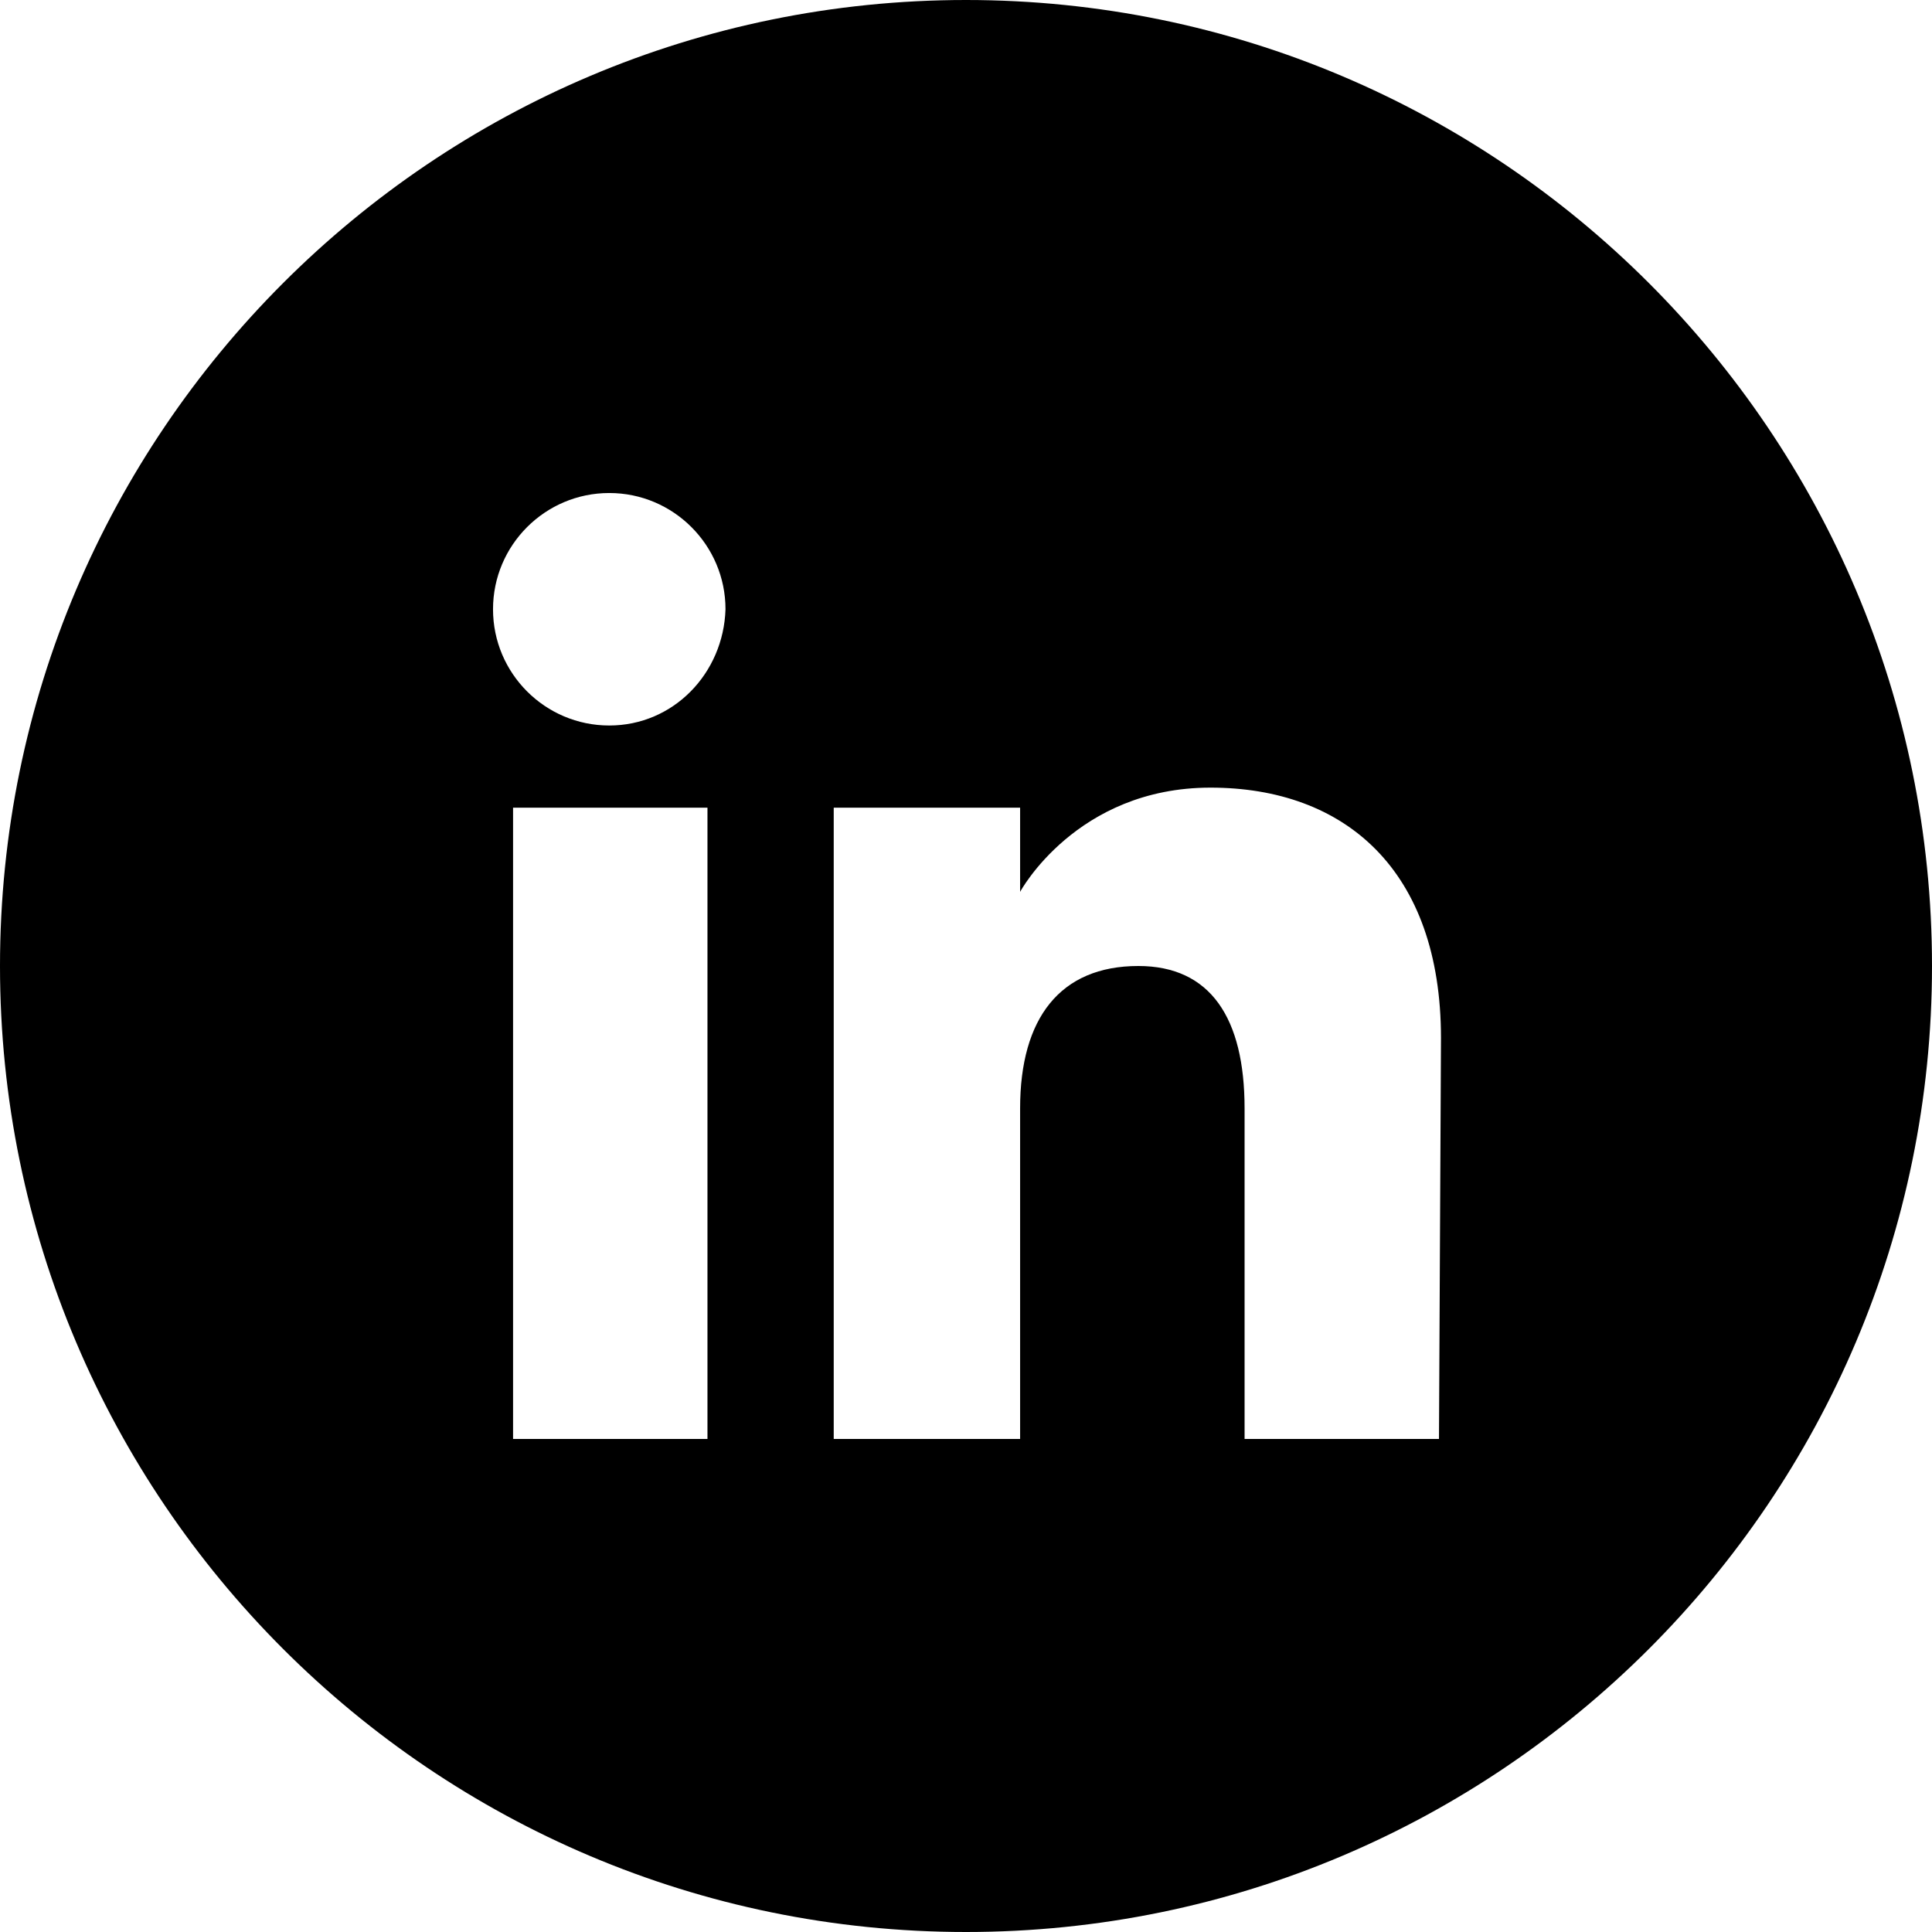
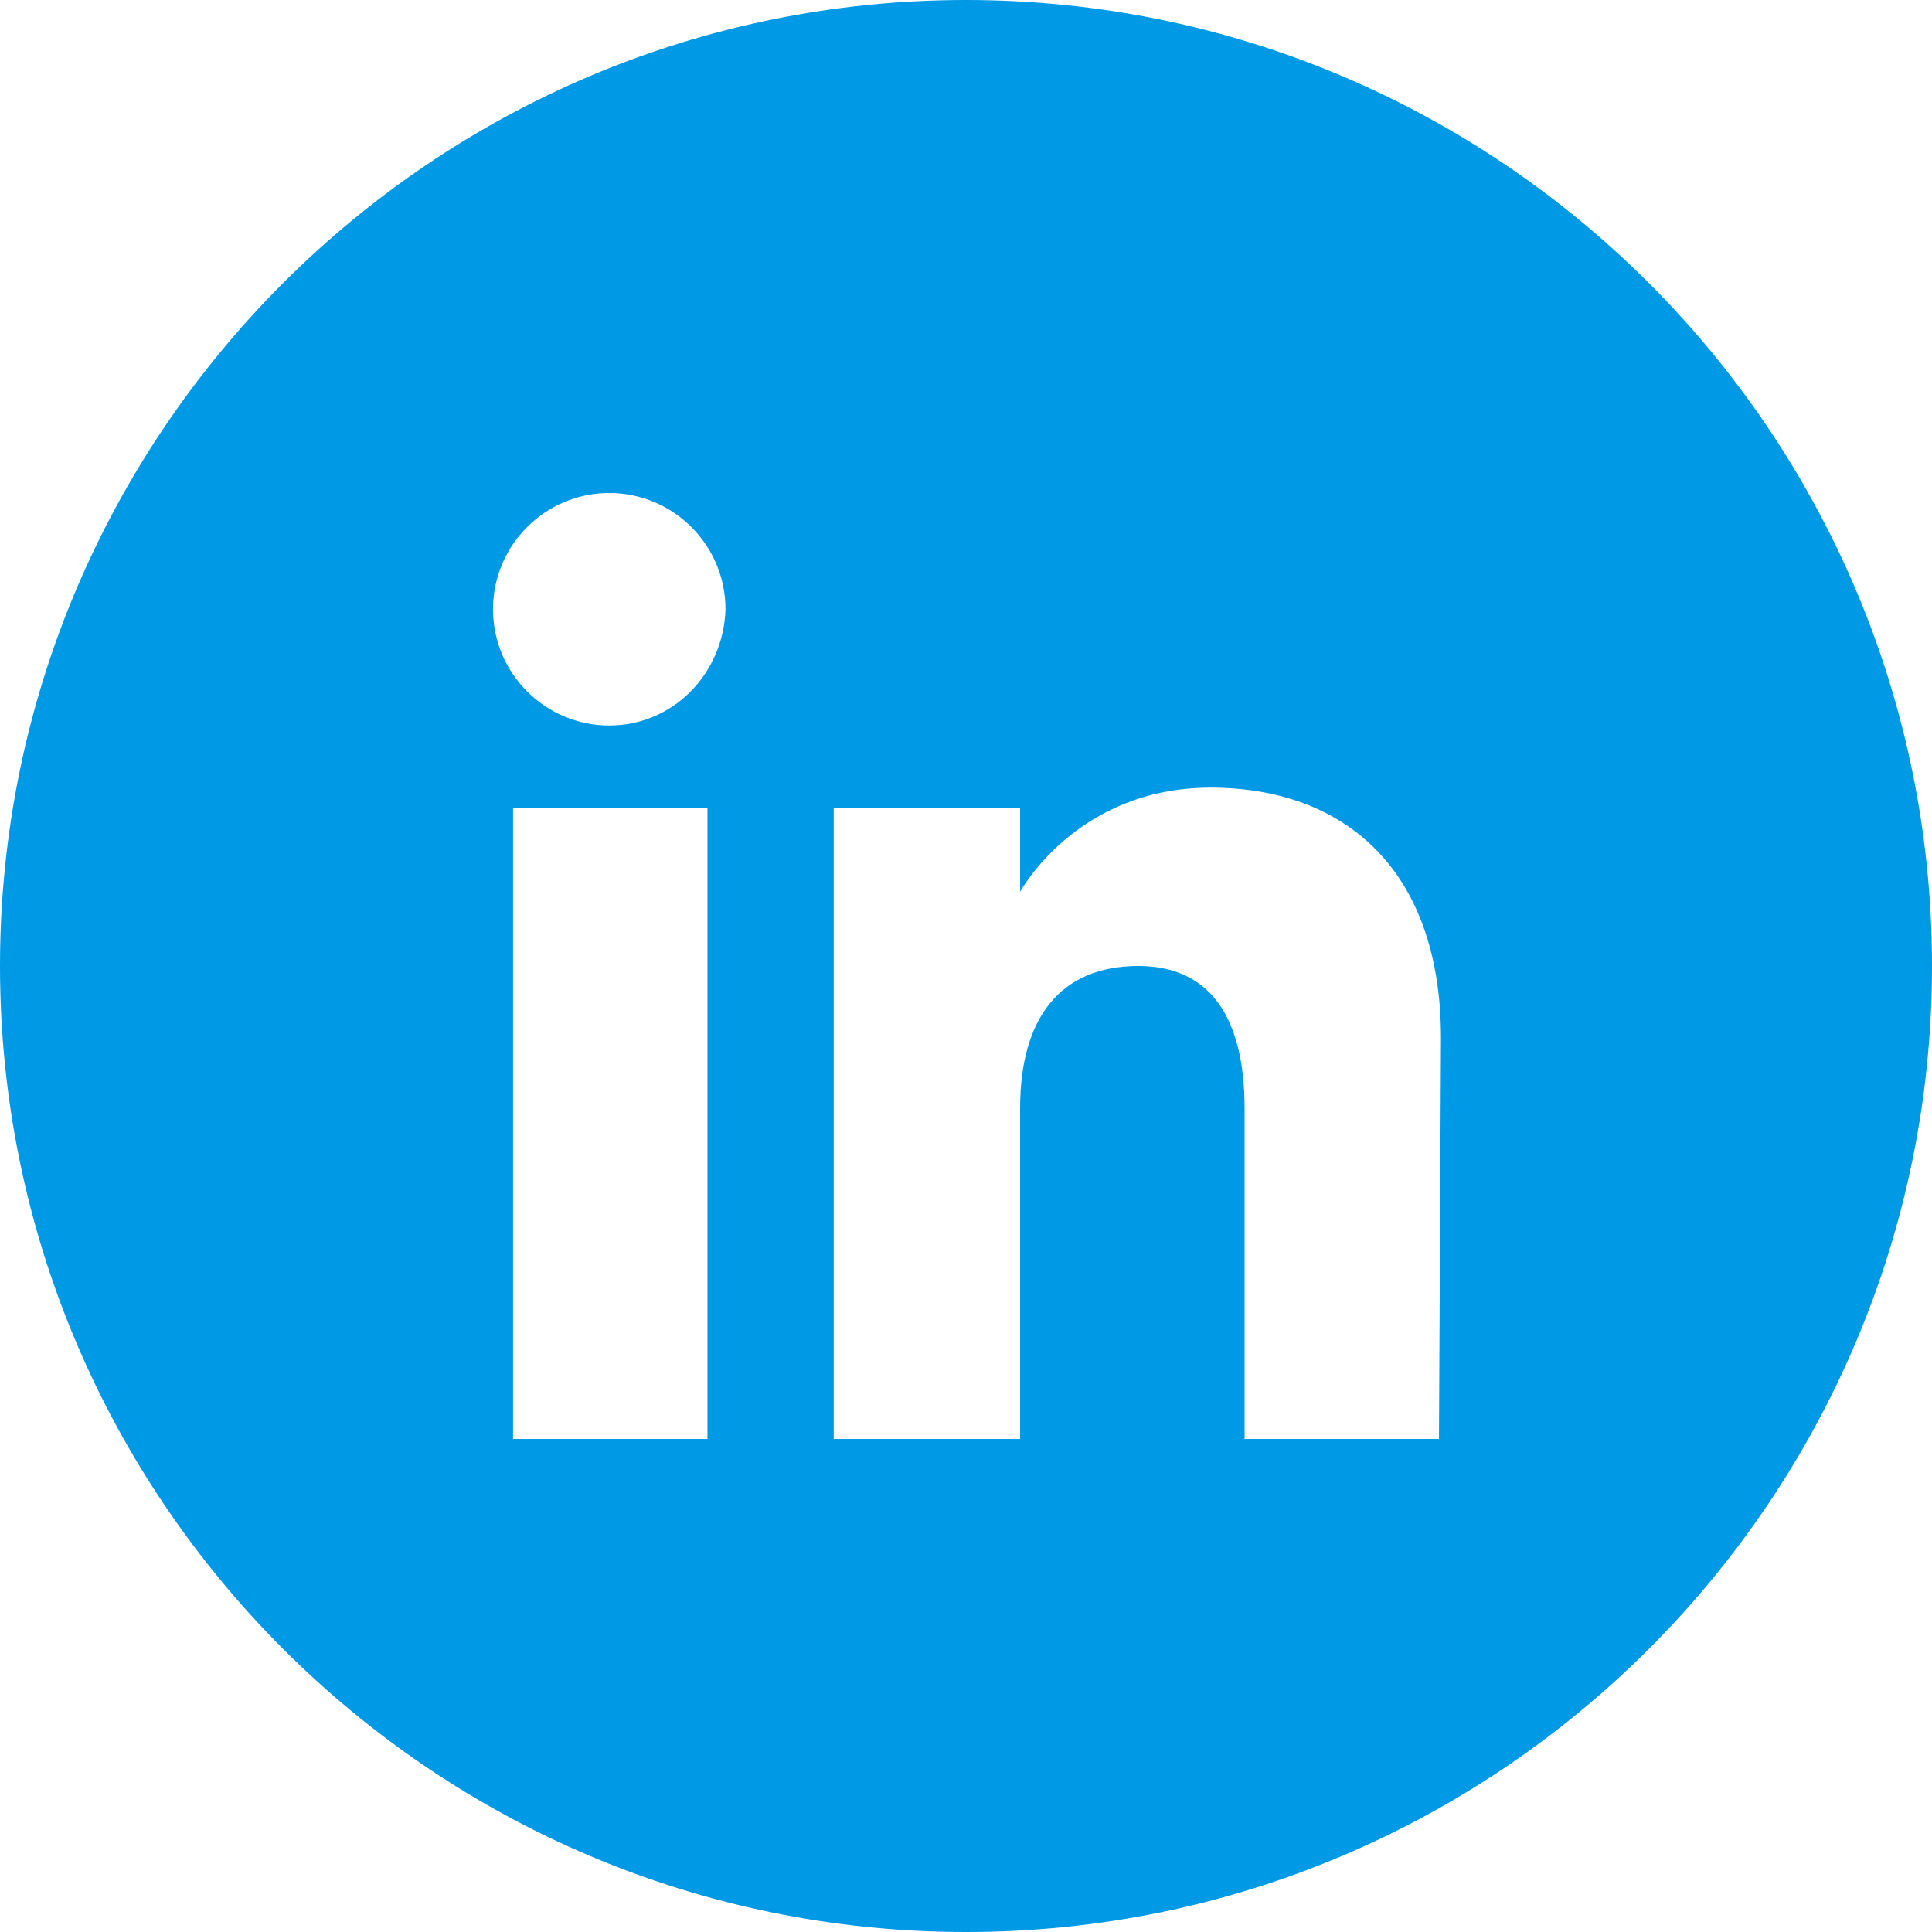
<svg xmlns="http://www.w3.org/2000/svg" version="1.1" id="Layer_1" x="0px" y="0px" viewBox="0 0 96.4 96.4" style="enable-background:new 0 0 96.4 96.4;" xml:space="preserve">
  <g>
    <polygon points="25.8,68.8 25.8,68.8 25.8,68.8 26.3,68.9  " />
  </g>
  <g>
-     <path style="fill-rule:evenodd;clip-rule:evenodd;" d="M48.2,0C21.6,0,0,21.6,0,48.2s21.6,48.2,48.2,48.2s48.2-21.6,48.2-48.2S74.8,0,48.2,0z M35.3,71.8h-9.7V40.3   h9.7V71.8z M30.4,36.2c-3.2,0-5.8-2.6-5.8-5.8s2.6-5.8,5.8-5.8s5.8,2.6,5.8,5.8C36.1,33.6,33.6,36.2,30.4,36.2z M71.8,71.8h-9.7   V55.3c0-4.5-1.7-7.1-5.3-7.1c-3.9,0-5.9,2.6-5.9,7.1v16.5h-9.3V40.3h9.3v4.2c0,0,2.8-5.2,9.5-5.2s11.5,4.1,11.5,12.5L71.8,71.8   L71.8,71.8z" />
+     <path style="fill-rule:evenodd;clip-rule:evenodd;fill:#0099E6;" d="M48.2,0C21.6,0,0,21.6,0,48.2s21.6,48.2,48.2,48.2s48.2-21.6,48.2-48.2S74.8,0,48.2,0z M35.3,71.8h-9.7V40.3   h9.7V71.8z M30.4,36.2c-3.2,0-5.8-2.6-5.8-5.8s2.6-5.8,5.8-5.8s5.8,2.6,5.8,5.8C36.1,33.6,33.6,36.2,30.4,36.2z M71.8,71.8h-9.7   V55.3c0-4.5-1.7-7.1-5.3-7.1c-3.9,0-5.9,2.6-5.9,7.1v16.5h-9.3V40.3h9.3v4.2c0,0,2.8-5.2,9.5-5.2s11.5,4.1,11.5,12.5L71.8,71.8   L71.8,71.8z" />
  </g>
</svg>
